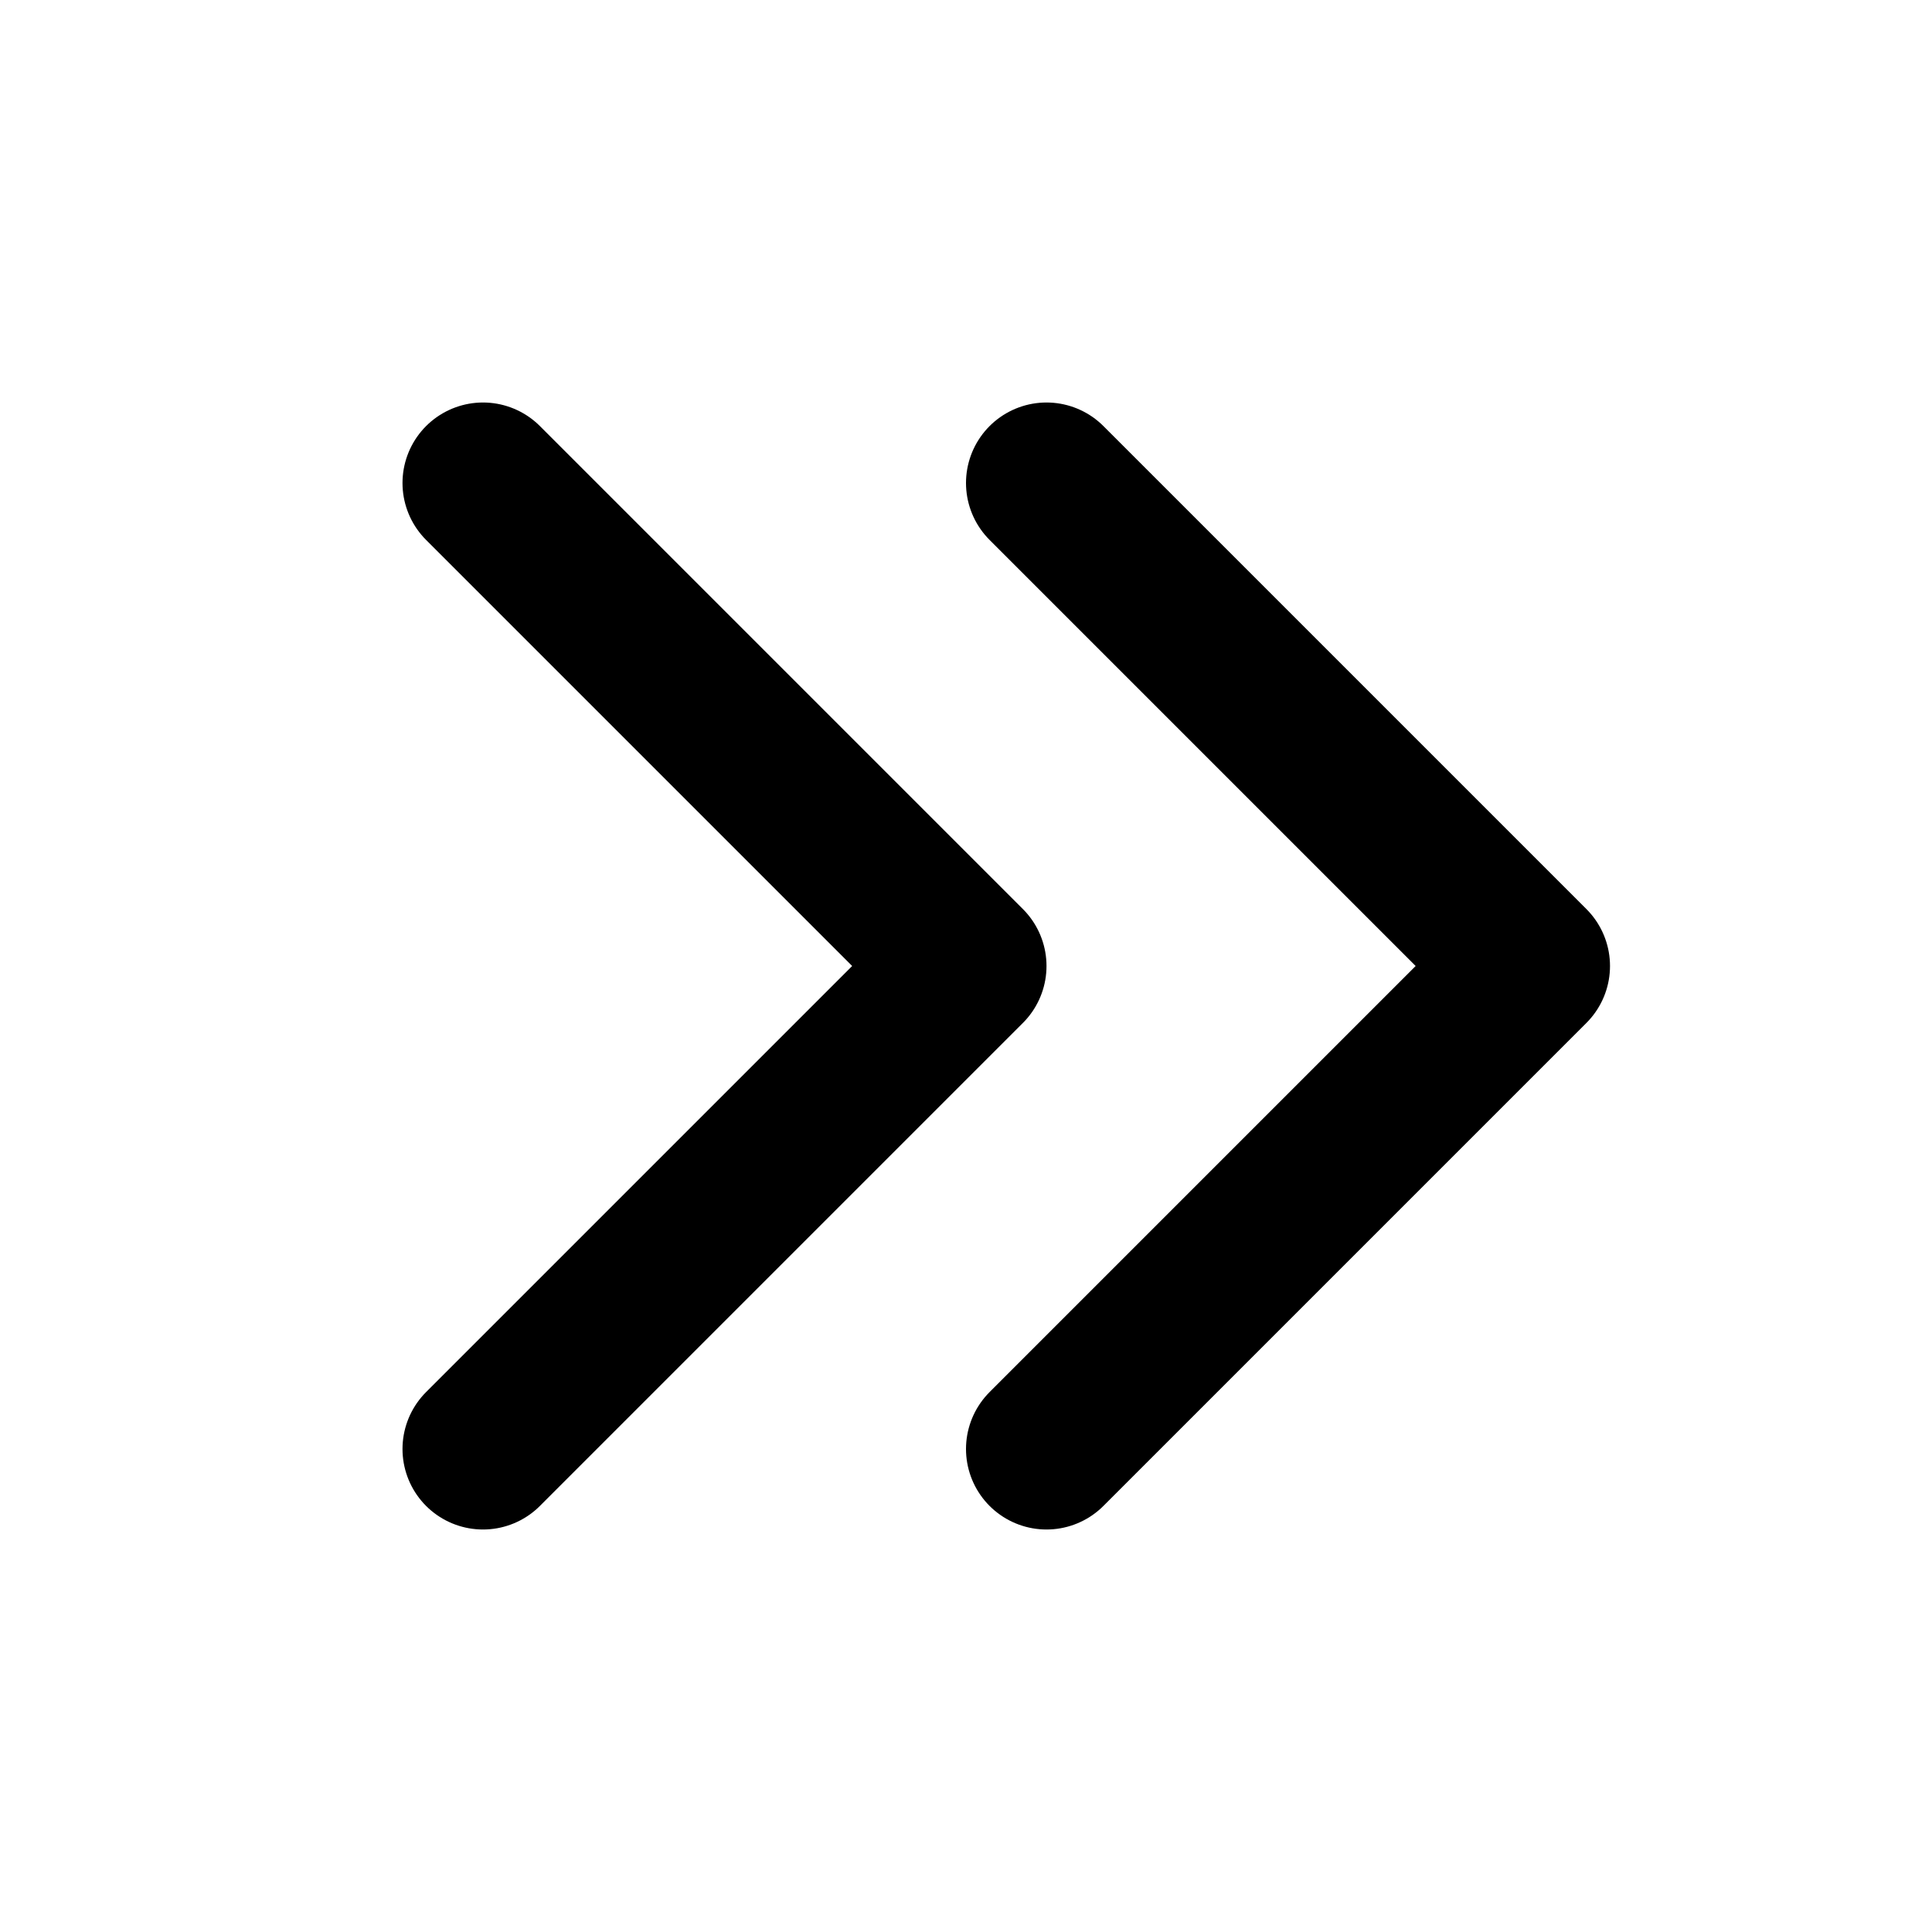
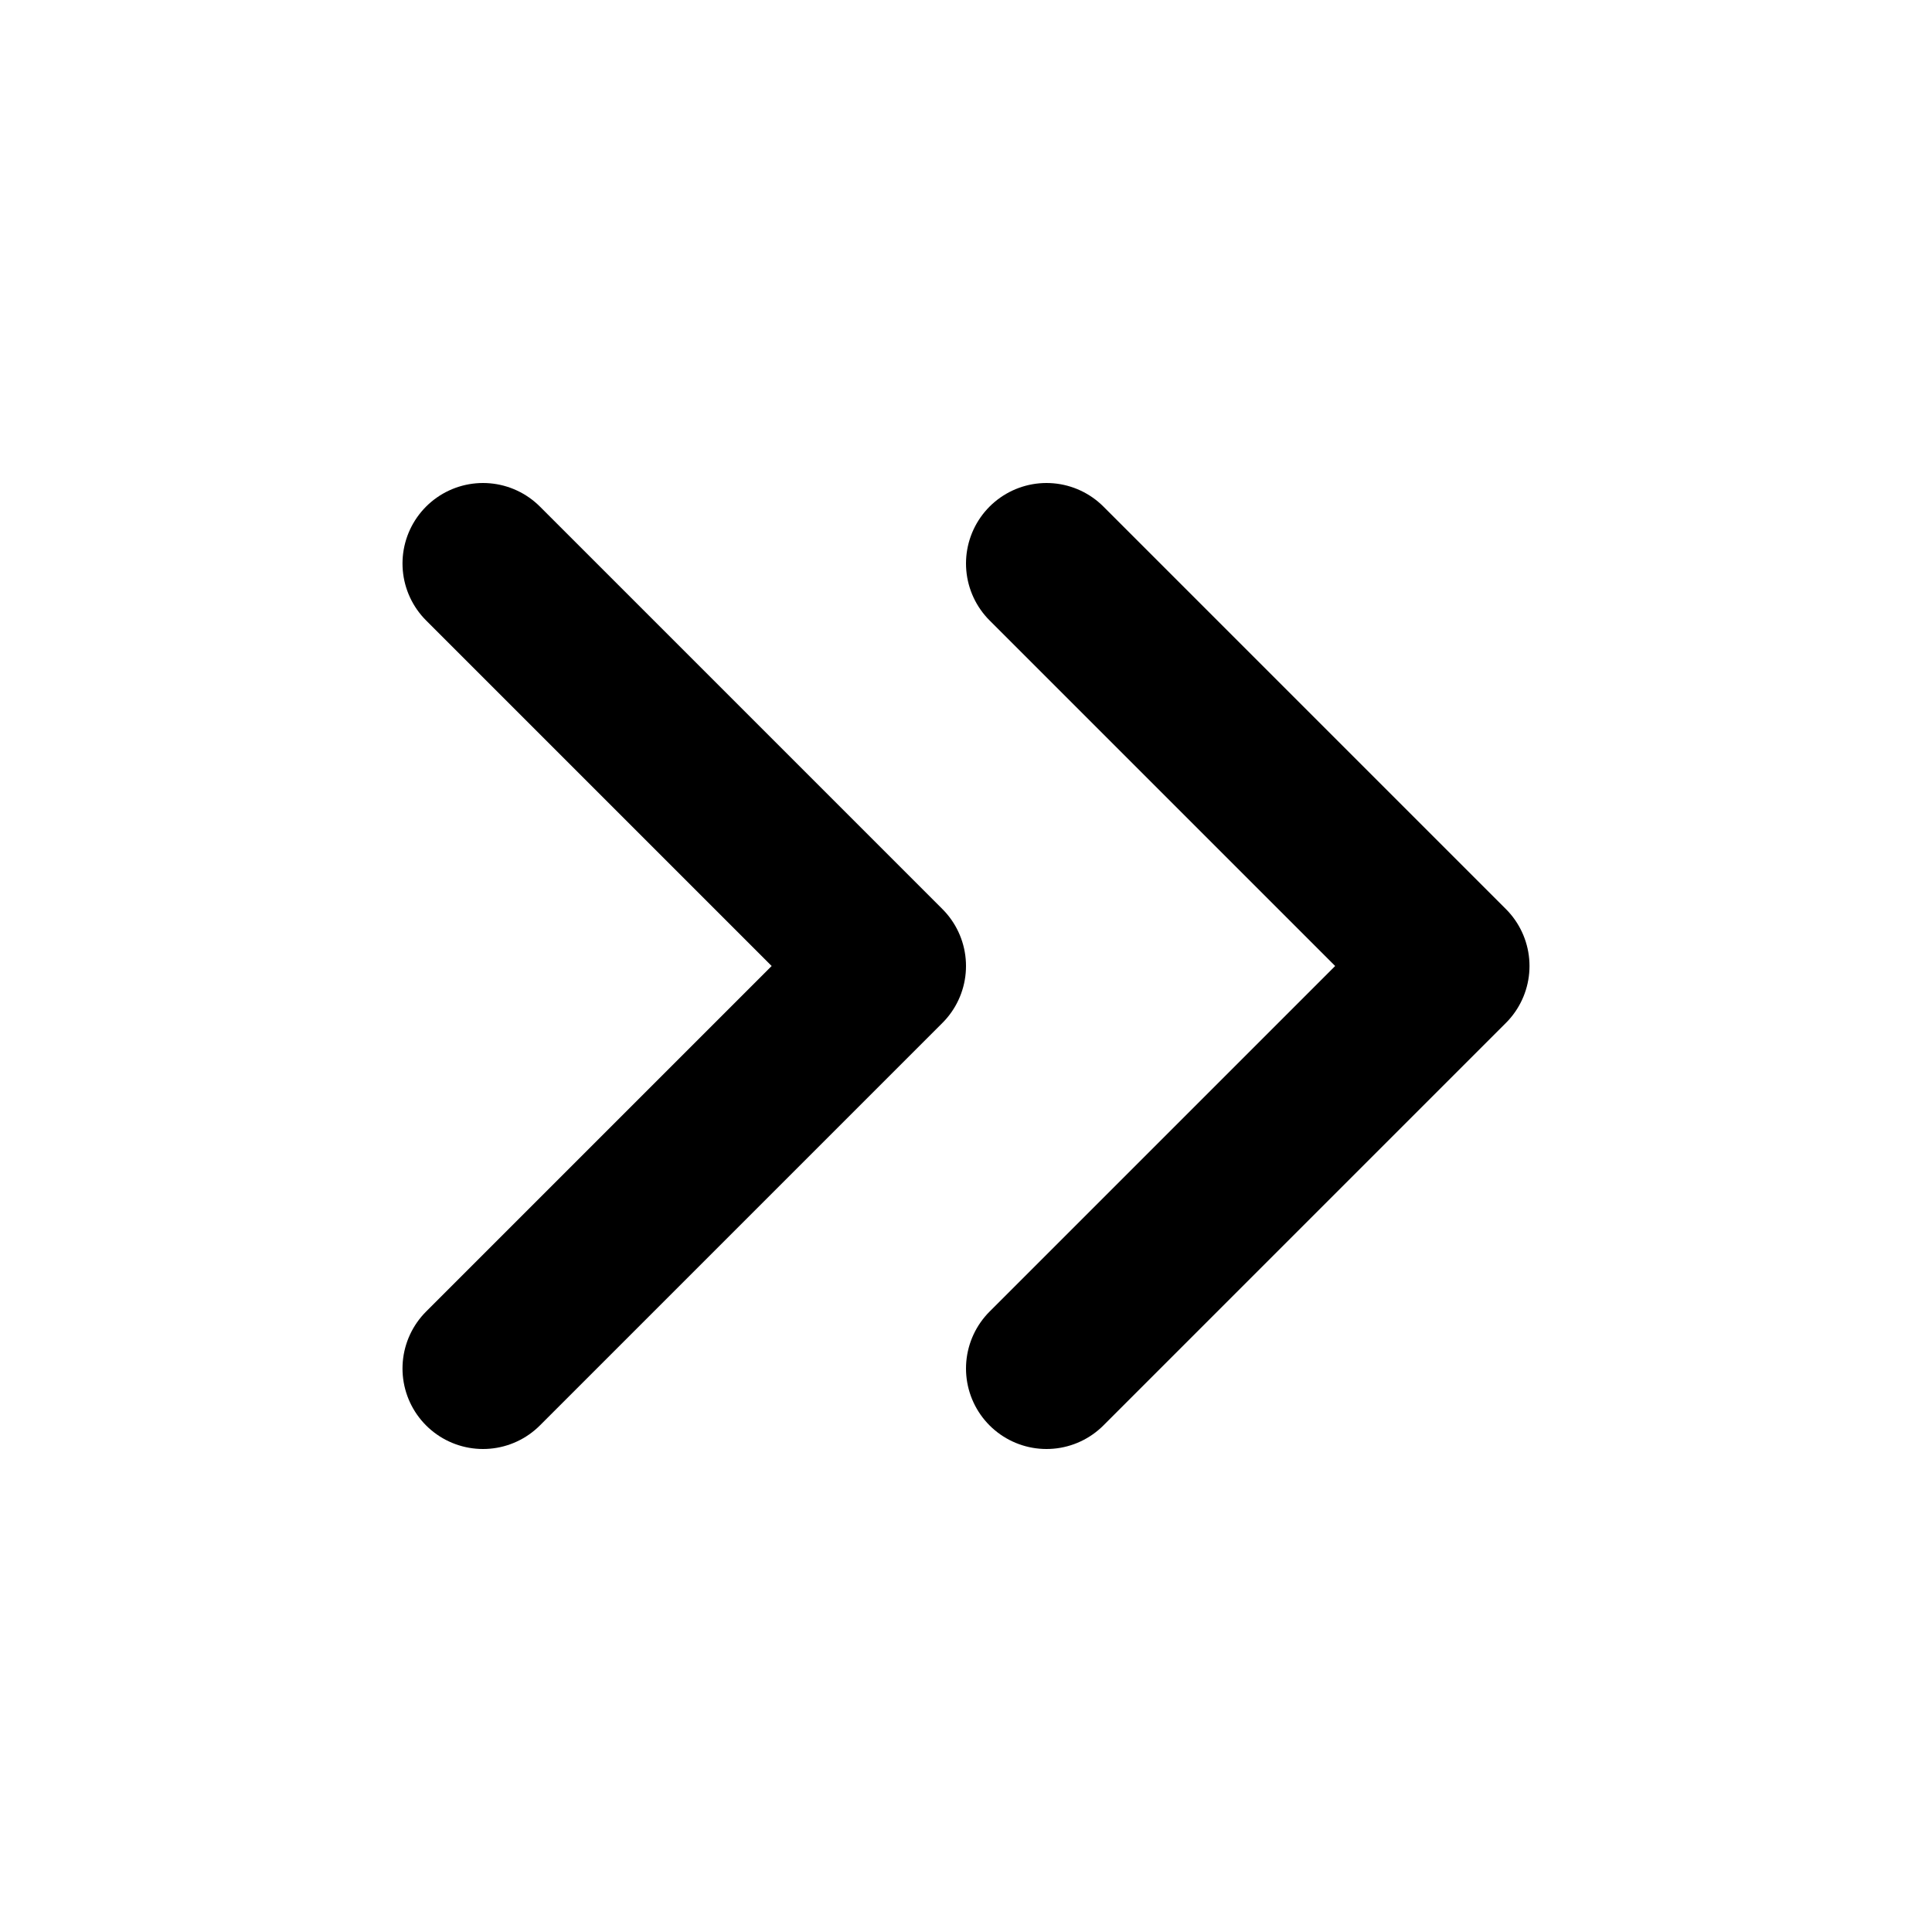
- <svg xmlns="http://www.w3.org/2000/svg" width="100%" height="100%" viewBox="0 0 24 24" fill="none">
-   <path d="M6 18L12 12L6 6" stroke="currentColor" stroke-width="2" stroke-linecap="round" stroke-linejoin="round" />
-   <path d="M13 18L19 12L13 6" stroke="currentColor" stroke-width="2" stroke-linecap="round" stroke-linejoin="round" />
+ <svg xmlns="http://www.w3.org/2000/svg" width="24" height="24" viewBox="0 0 24 24" fill="none" stroke="currentColor" stroke-width="2" stroke-linecap="round" stroke-linejoin="round">
+   <path d="m6 17 5-5-5-5" />
+   <path d="m13 17 5-5-5-5" />
</svg>
